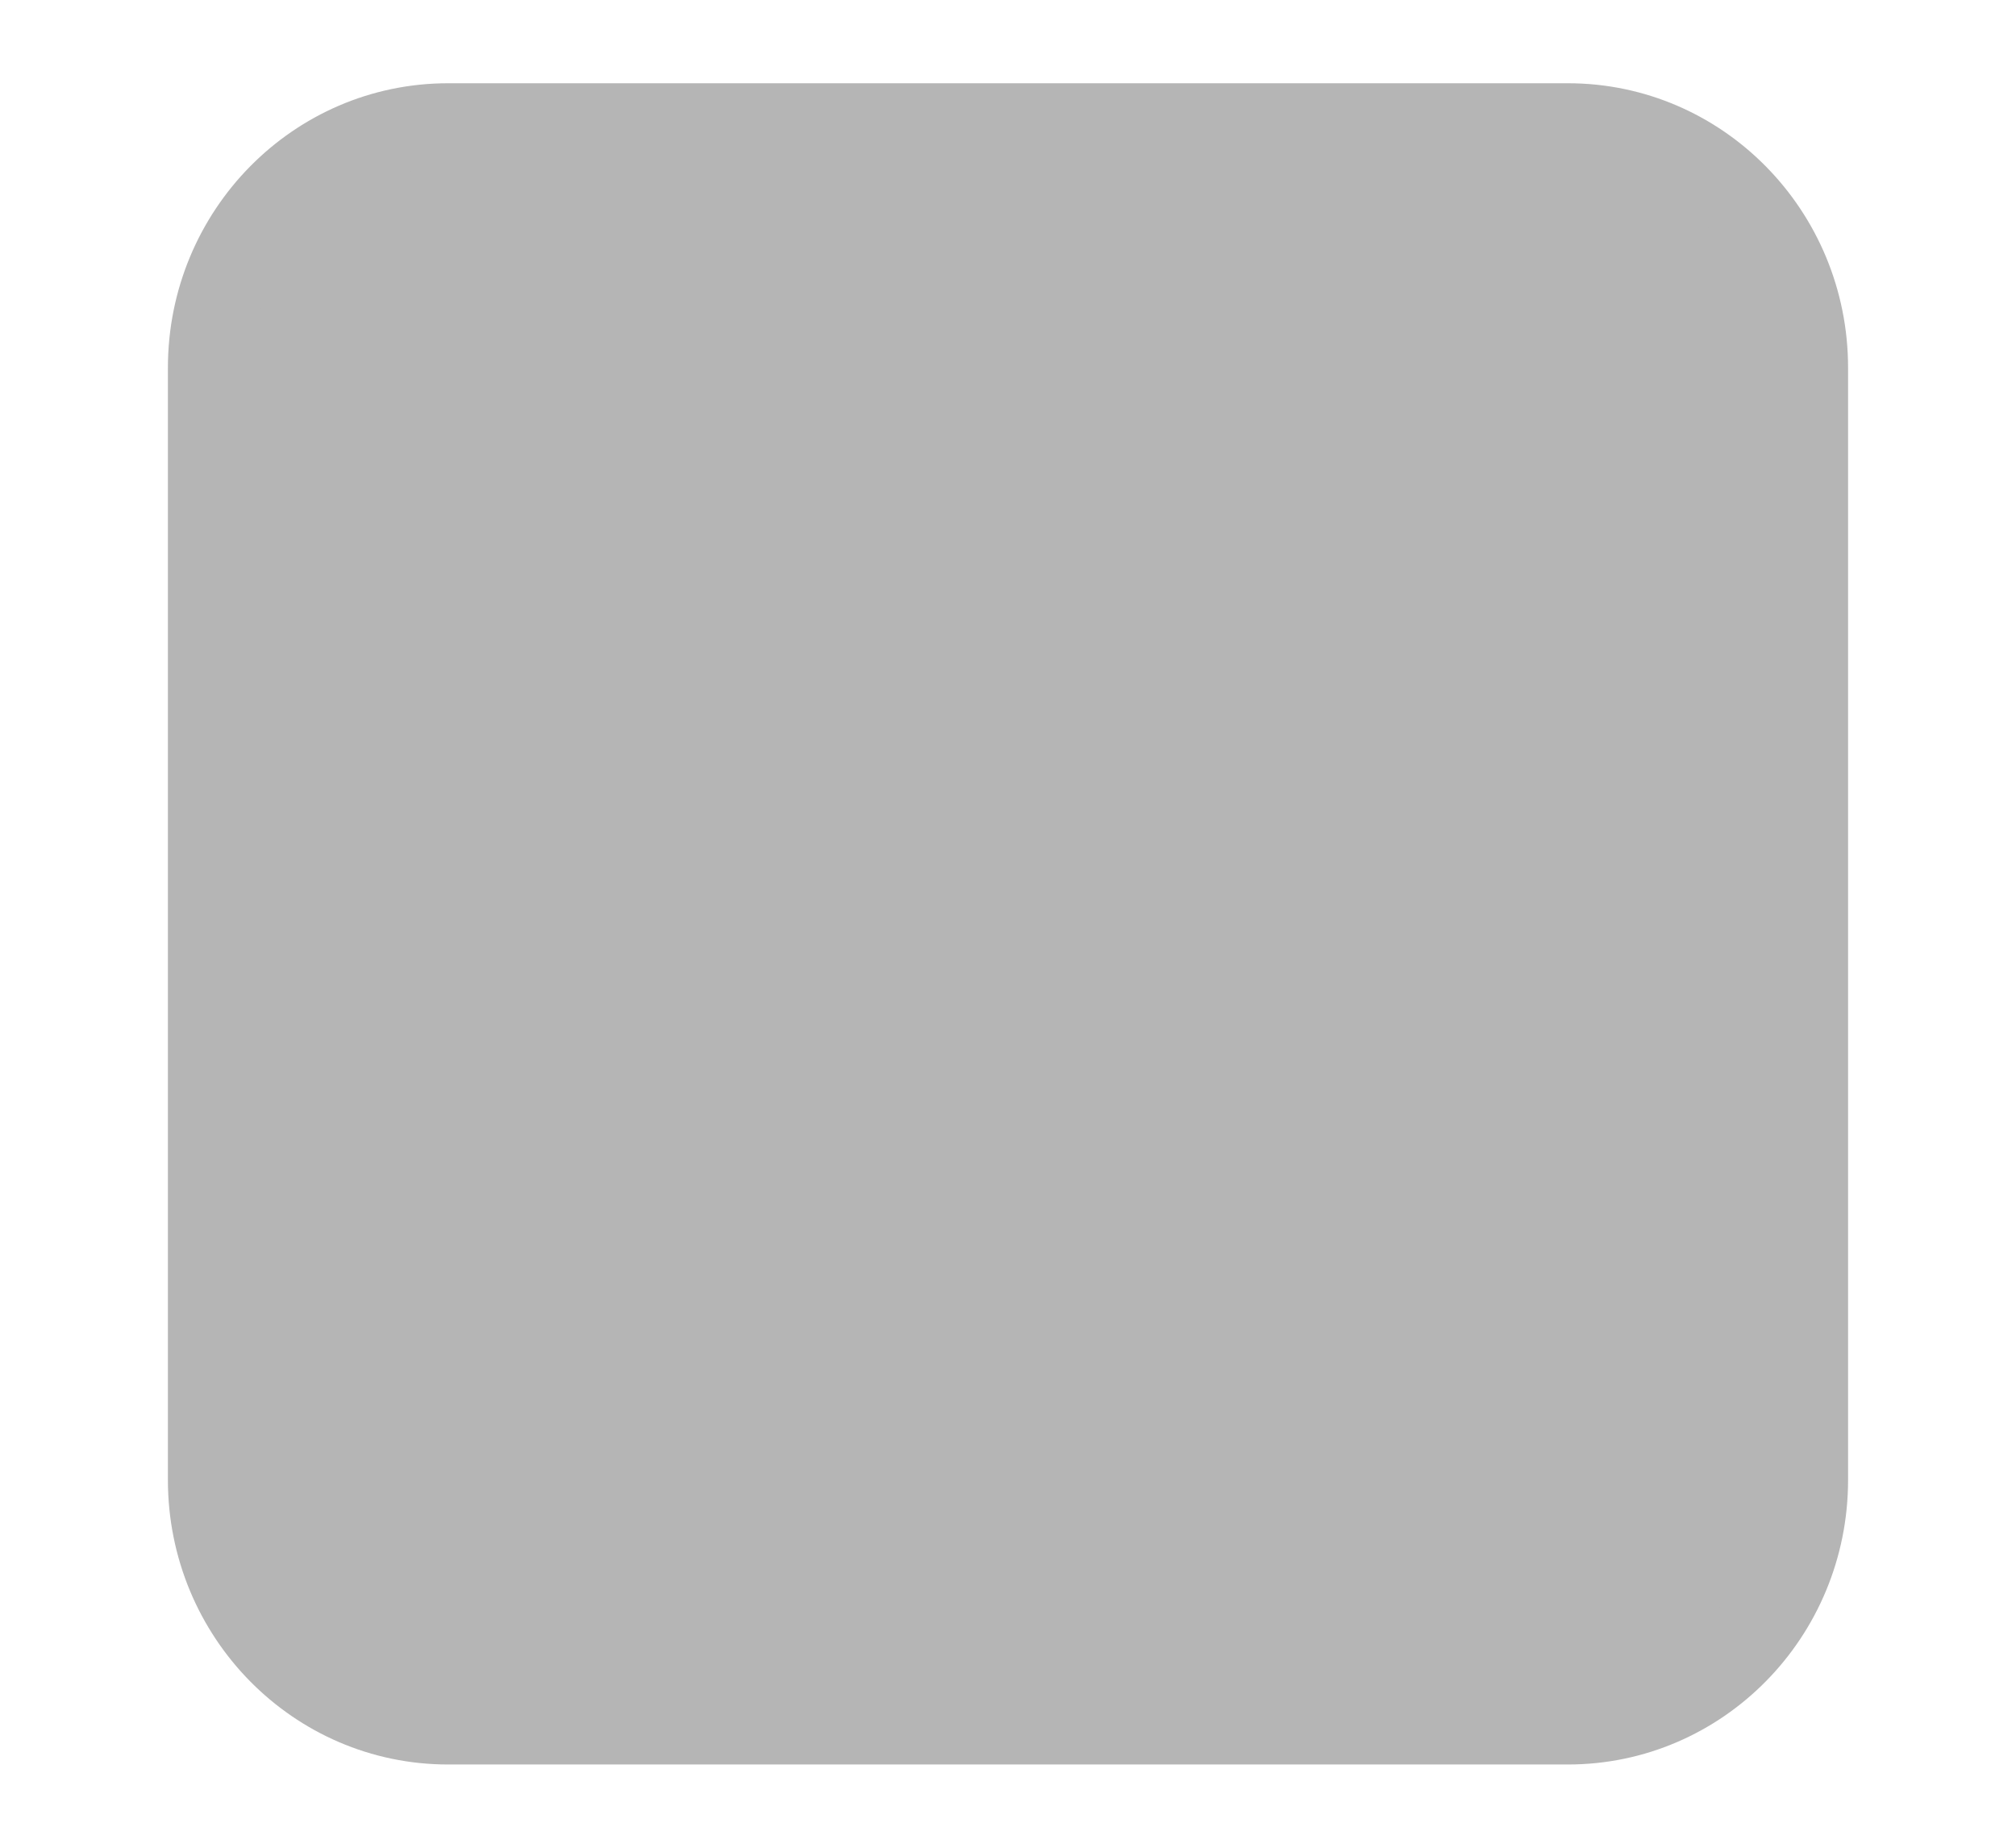
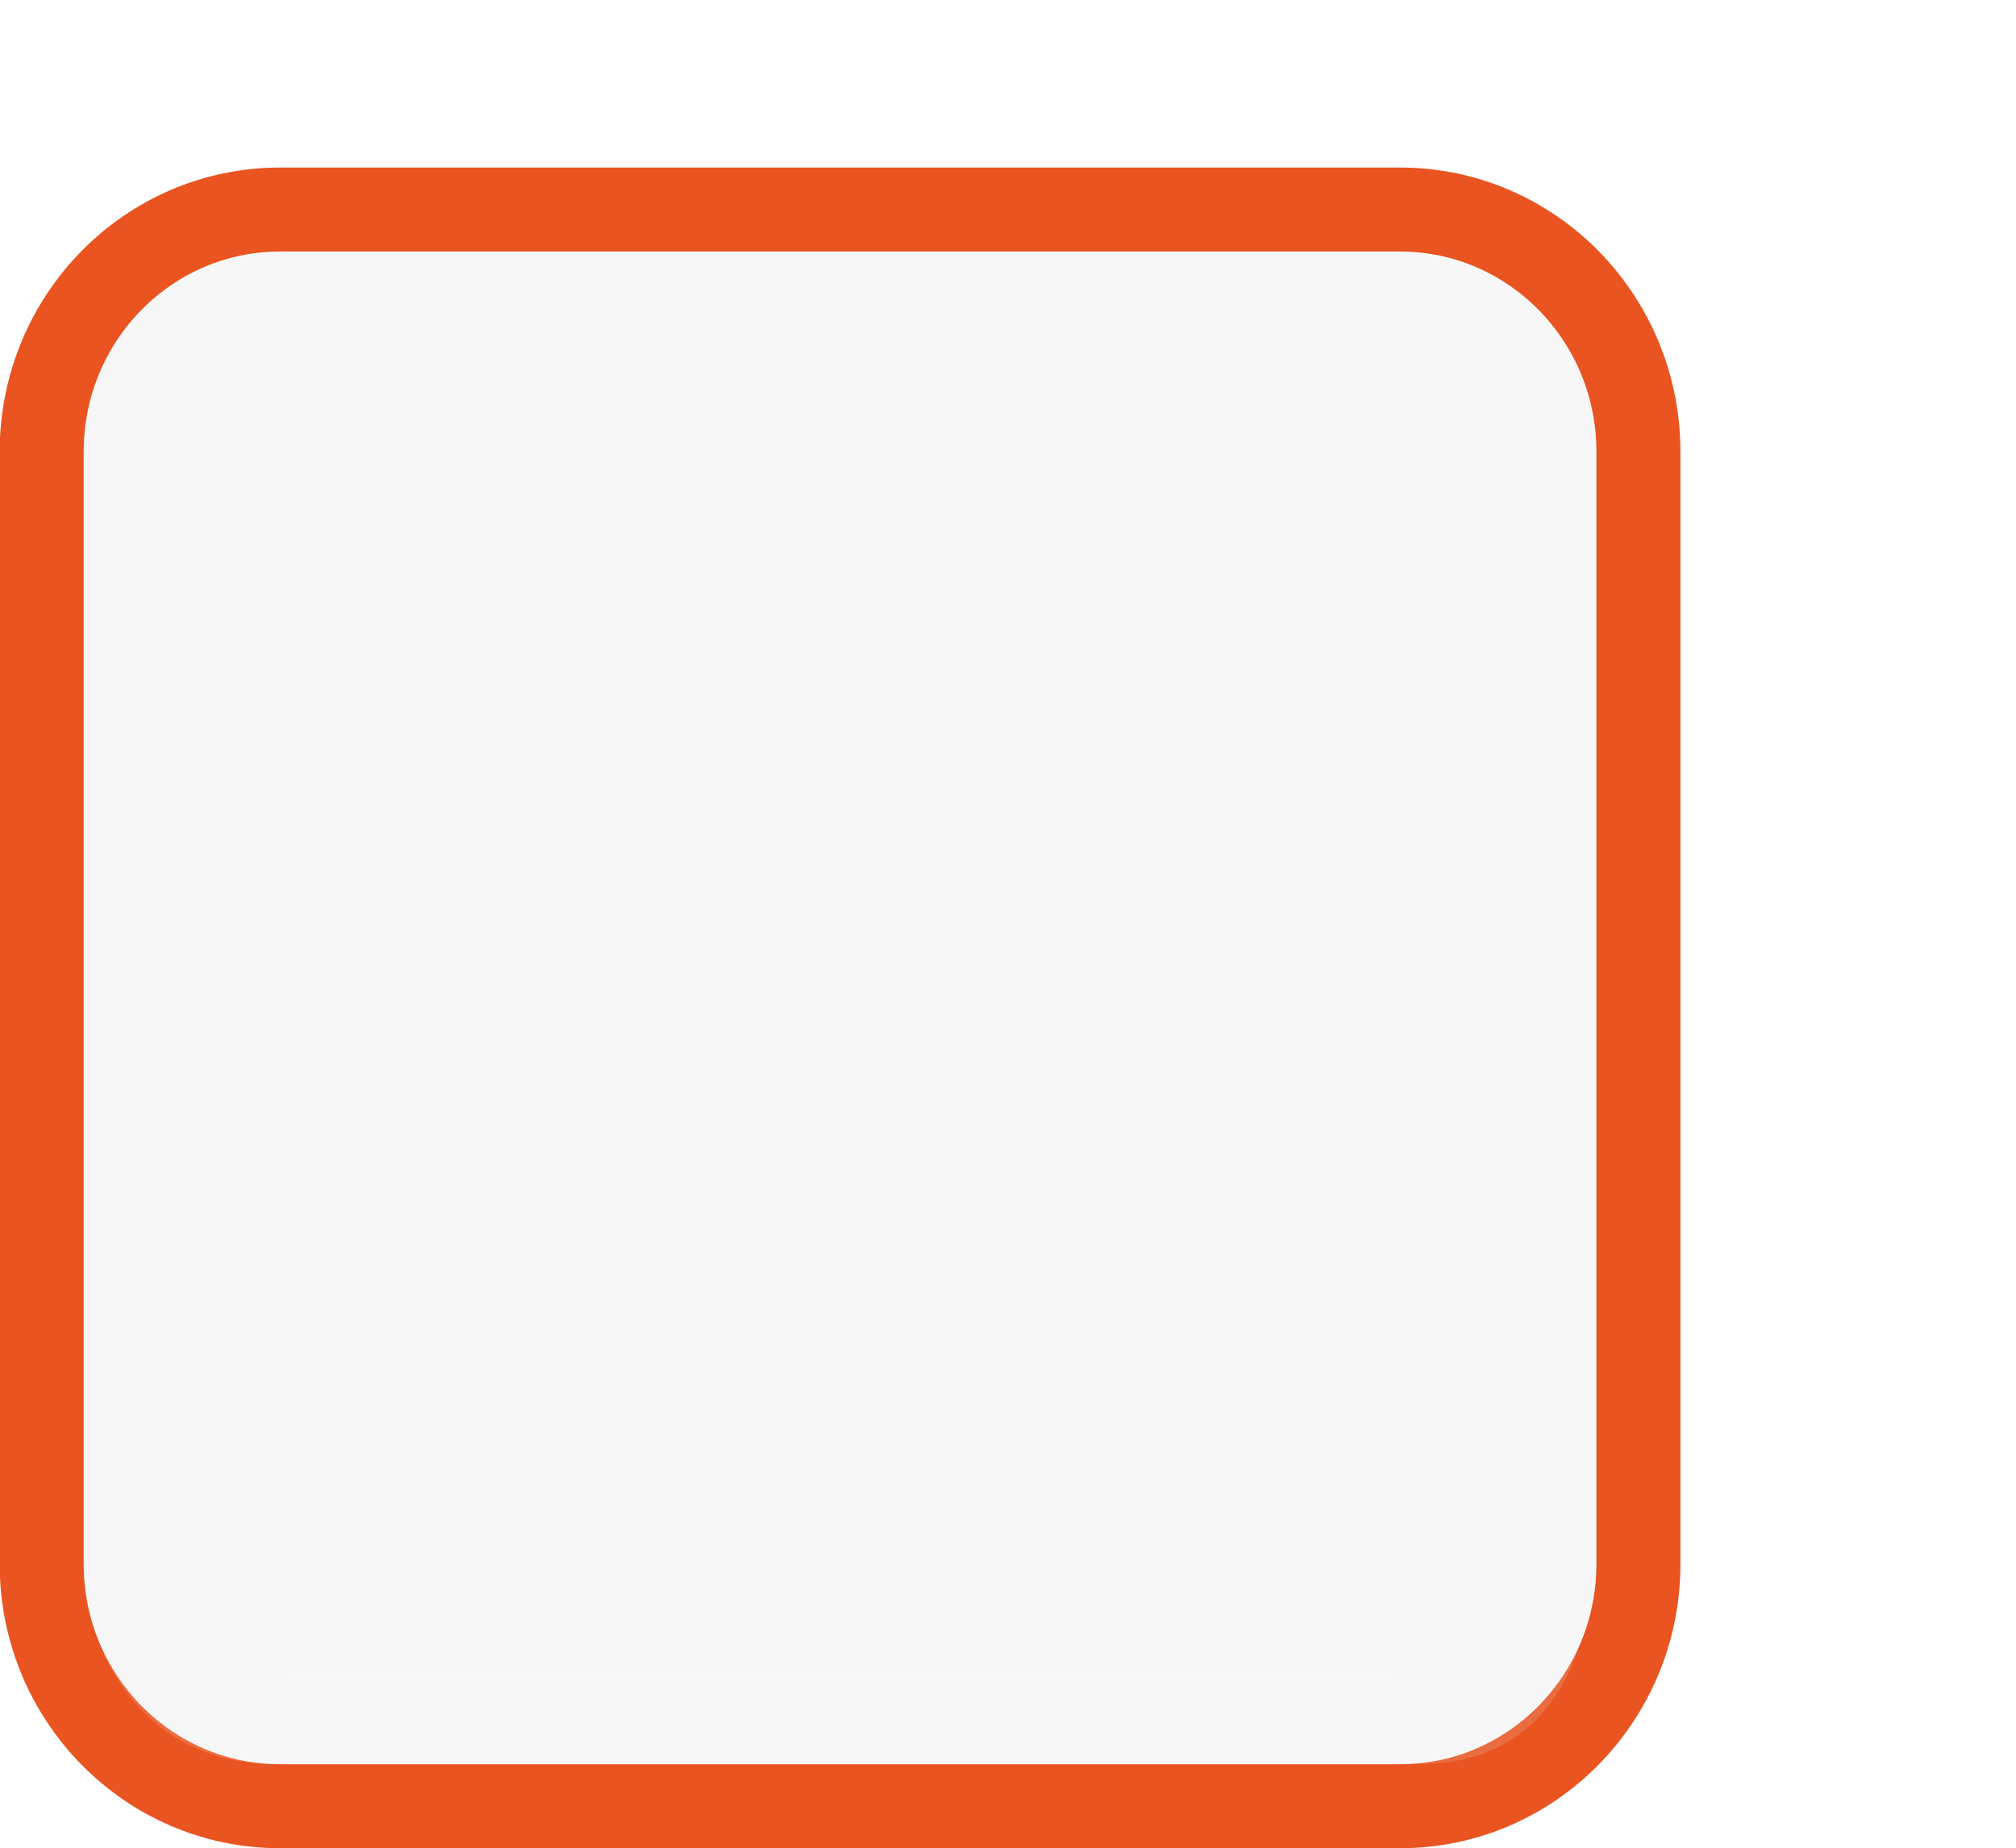
<svg xmlns="http://www.w3.org/2000/svg" xmlns:xlink="http://www.w3.org/1999/xlink" width="24" height="22" id="svg3199" version="1.1">
  <defs id="defs3201">
-     <linearGradient id="linearGradient854">
-       <stop style="stop-color:#b5b5b5;stop-opacity:1" offset="0" id="stop848" />
-       <stop id="stop850" offset="0.168" style="stop-color:#b5b5b5;stop-opacity:1" />
-       <stop style="stop-color:#c7c7c7;stop-opacity:1" offset="1" id="stop852" />
-     </linearGradient>
    <linearGradient id="linearGradient10013-4-63-6">
      <stop style="stop-color:#333333;stop-opacity:1;" offset="0" id="stop10015-2-76-1" />
      <stop style="stop-color:#292929;stop-opacity:1" offset="1" id="stop10017-46-15-8" />
    </linearGradient>
    <linearGradient id="linearGradient10597-5">
      <stop style="stop-color:#16191a;stop-opacity:1;" offset="0" id="stop10599-2" />
      <stop style="stop-color:#2b3133;stop-opacity:1" offset="1" id="stop10601-5" />
    </linearGradient>
    <linearGradient y2="-322.164" x2="921.225" y1="-330.051" x1="921.328" gradientTransform="matrix(1.591837,0,0,0.8571429,-1456.546,275.4519)" gradientUnits="userSpaceOnUse" id="linearGradient15374" xlink:href="#linearGradient10013-4-63-6" />
    <linearGradient gradientTransform="translate(-1199.985,216.3805)" y2="-227.08" x2="1203.918" y1="-217.567" x1="1203.918" gradientUnits="userSpaceOnUse" id="linearGradient15376" xlink:href="#linearGradient10597-5" />
    <linearGradient id="linearGradient5581-5-2-4-6-8-7-35-8">
-       <stop id="stop5583-0-92-8-0-7-6-5-1" offset="0" style="stop-color:#ff4c4c;stop-opacity:1" />
+       <stop id="stop5583-0-92-8-0-7-6-5-1" offset="0" style="stop-color:#454c4c;stop-opacity:1;" />
      <stop style="stop-color:#393f3f;stop-opacity:1;" offset="0.4" id="stop5585-4-7-2-7-9-9-92-0" />
      <stop id="stop5587-6-7-2-0-3-1-21-5" offset="1" style="stop-color:#2d3232;stop-opacity:1;" />
    </linearGradient>
-     <linearGradient id="linearGradient5581-5-2-4-6-8-7-35-8-7">
-       <stop style="stop-color:#454c4c;stop-opacity:1;" offset="0" id="stop5583-0-92-8-0-7-6-5-1-0" />
-       <stop id="stop5585-4-7-2-7-9-9-92-0-9" offset="0.4" style="stop-color:#393f3f;stop-opacity:1;" />
-       <stop style="stop-color:#2d3232;stop-opacity:1;" offset="1" id="stop5587-6-7-2-0-3-1-21-5-3" />
-     </linearGradient>
  </defs>
  <g id="layer1" transform="translate(-342.5,-521.3622)">
-     <g style="display:inline" id="use5671" transform="matrix(1.359411,0,0,1.356424,321.2059,480.9945)">
-       <rect transform="matrix(0.4730478,0,0,0.4807373,-6.360704,-29.39622)" rx="4.414" y="125.346" x="50.44" height="29.154" width="29.56" id="rect11803" style="color:#000000;display:inline;overflow:visible;visibility:visible;fill:#b5b5b5;fill-opacity:1;stroke:#b5b5b5;stroke-width:1.544;stroke-linecap:butt;stroke-linejoin:round;stroke-miterlimit:4;stroke-dasharray:none;stroke-dashoffset:0;stroke-opacity:1;marker:none;enable-background:accumulate" ry="4.423" />
-     </g>
+     <rect ry="2.884" style="color:#000000;display:inline;overflow:visible;visibility:visible;fill:#f7f7f7;fill-opacity:1;stroke:#e95420;stroke-width:1;stroke-linecap:butt;stroke-linejoin:round;stroke-miterlimit:4;stroke-dasharray:none;stroke-dashoffset:0;stroke-opacity:1;marker:none;enable-background:accumulate" id="rect11803" width="19.009" height="19.011" x="342.996" y="523.857" rx="2.838" />
+     <path style="color:#000000;font-style:normal;font-variant:normal;font-weight:normal;font-stretch:normal;font-size:medium;line-height:normal;font-family:Sans;-inkscape-font-specification:Sans;text-indent:0;text-align:start;text-decoration:none;text-decoration-line:none;letter-spacing:normal;word-spacing:normal;text-transform:none;writing-mode:lr-tb;direction:ltr;baseline-shift:baseline;text-anchor:start;display:inline;overflow:visible;visibility:visible;opacity:0.15;fill:#f7f7f7;fill-opacity:1;fill-rule:nonzero;stroke:none;stroke-width:1.358;marker:none;enable-background:accumulate" d="m 343.5,538.823 v 1.049 c 0,1.399 0.876,2.491 2.242,2.491 h 13.686 c 1.366,0 2.033,-1.092 2.033,-2.491 v -1.049 c 0,1.399 -1.064,2.491 -2.43,2.491 h -13.067 c -1.366,0 -2.463,-1.092 -2.463,-2.491 z" id="path11869" />
+     <rect style="color:#000000;fill:none;stroke:none;stroke-width:2;marker:none;visibility:visible;display:inline;overflow:visible;enable-background:accumulate" id="rect17347" width="21.944" height="21.944" x="342.299" y="521.584" />
  </g>
</svg>
